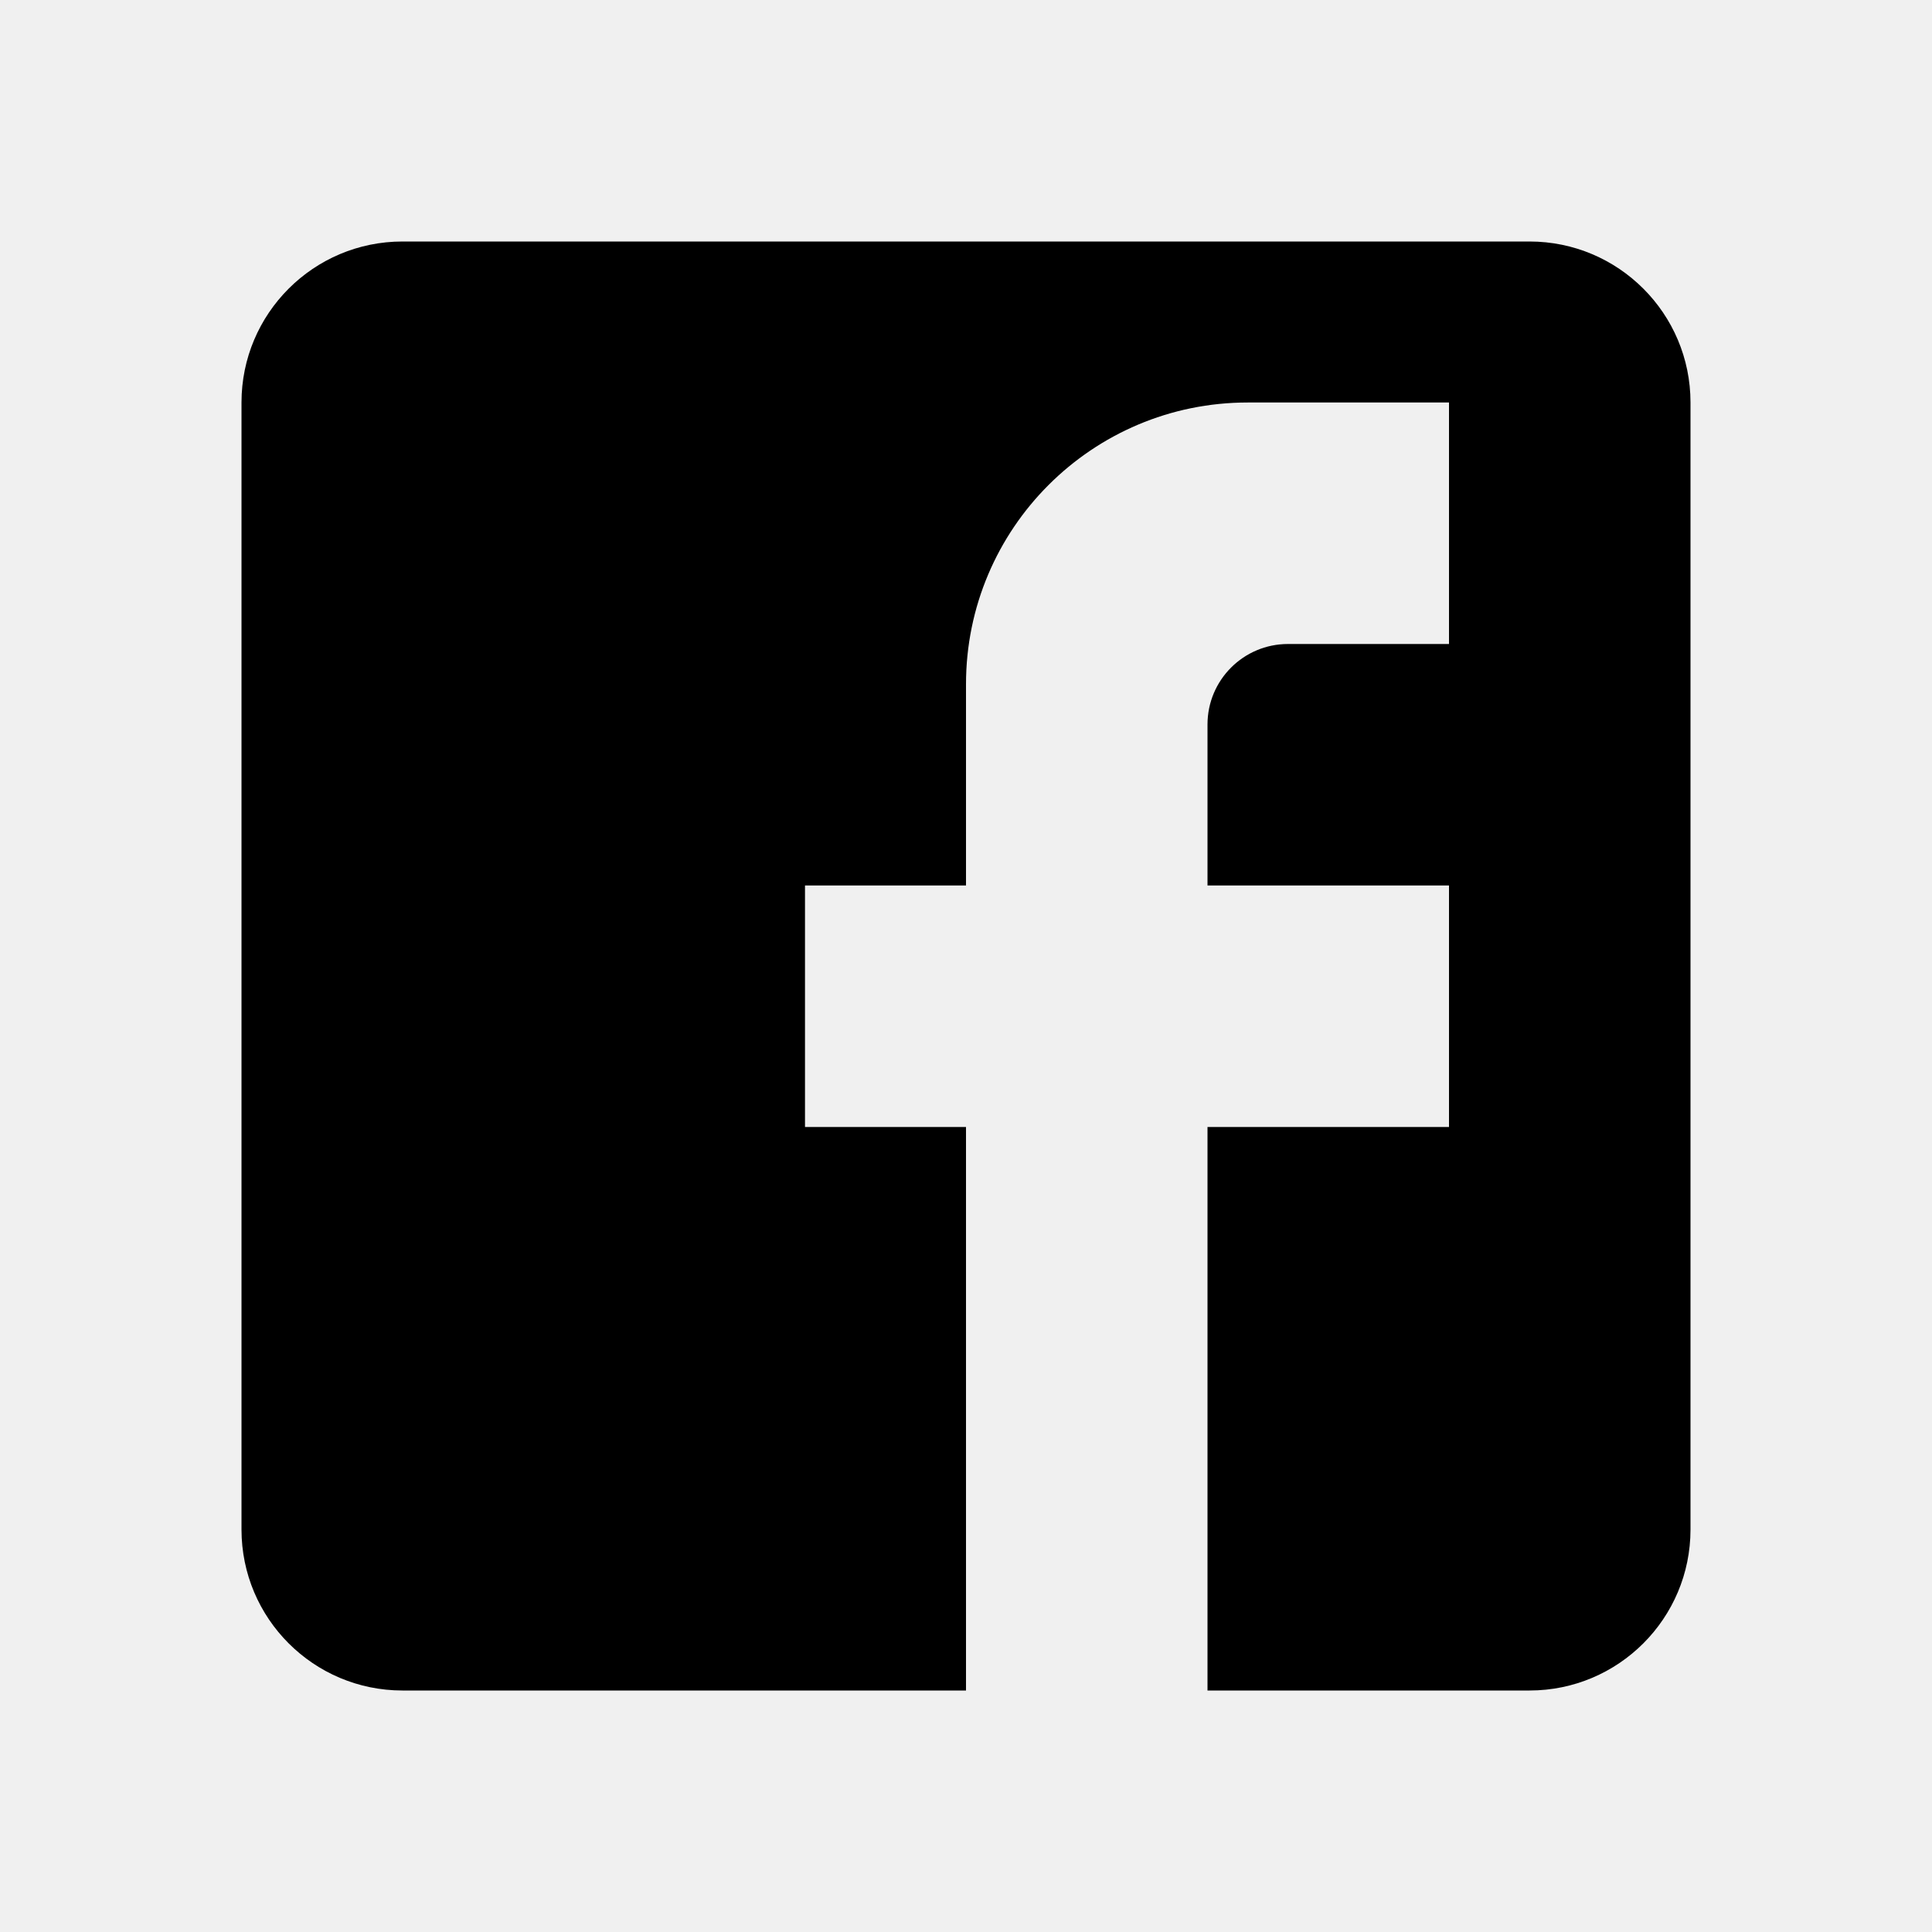
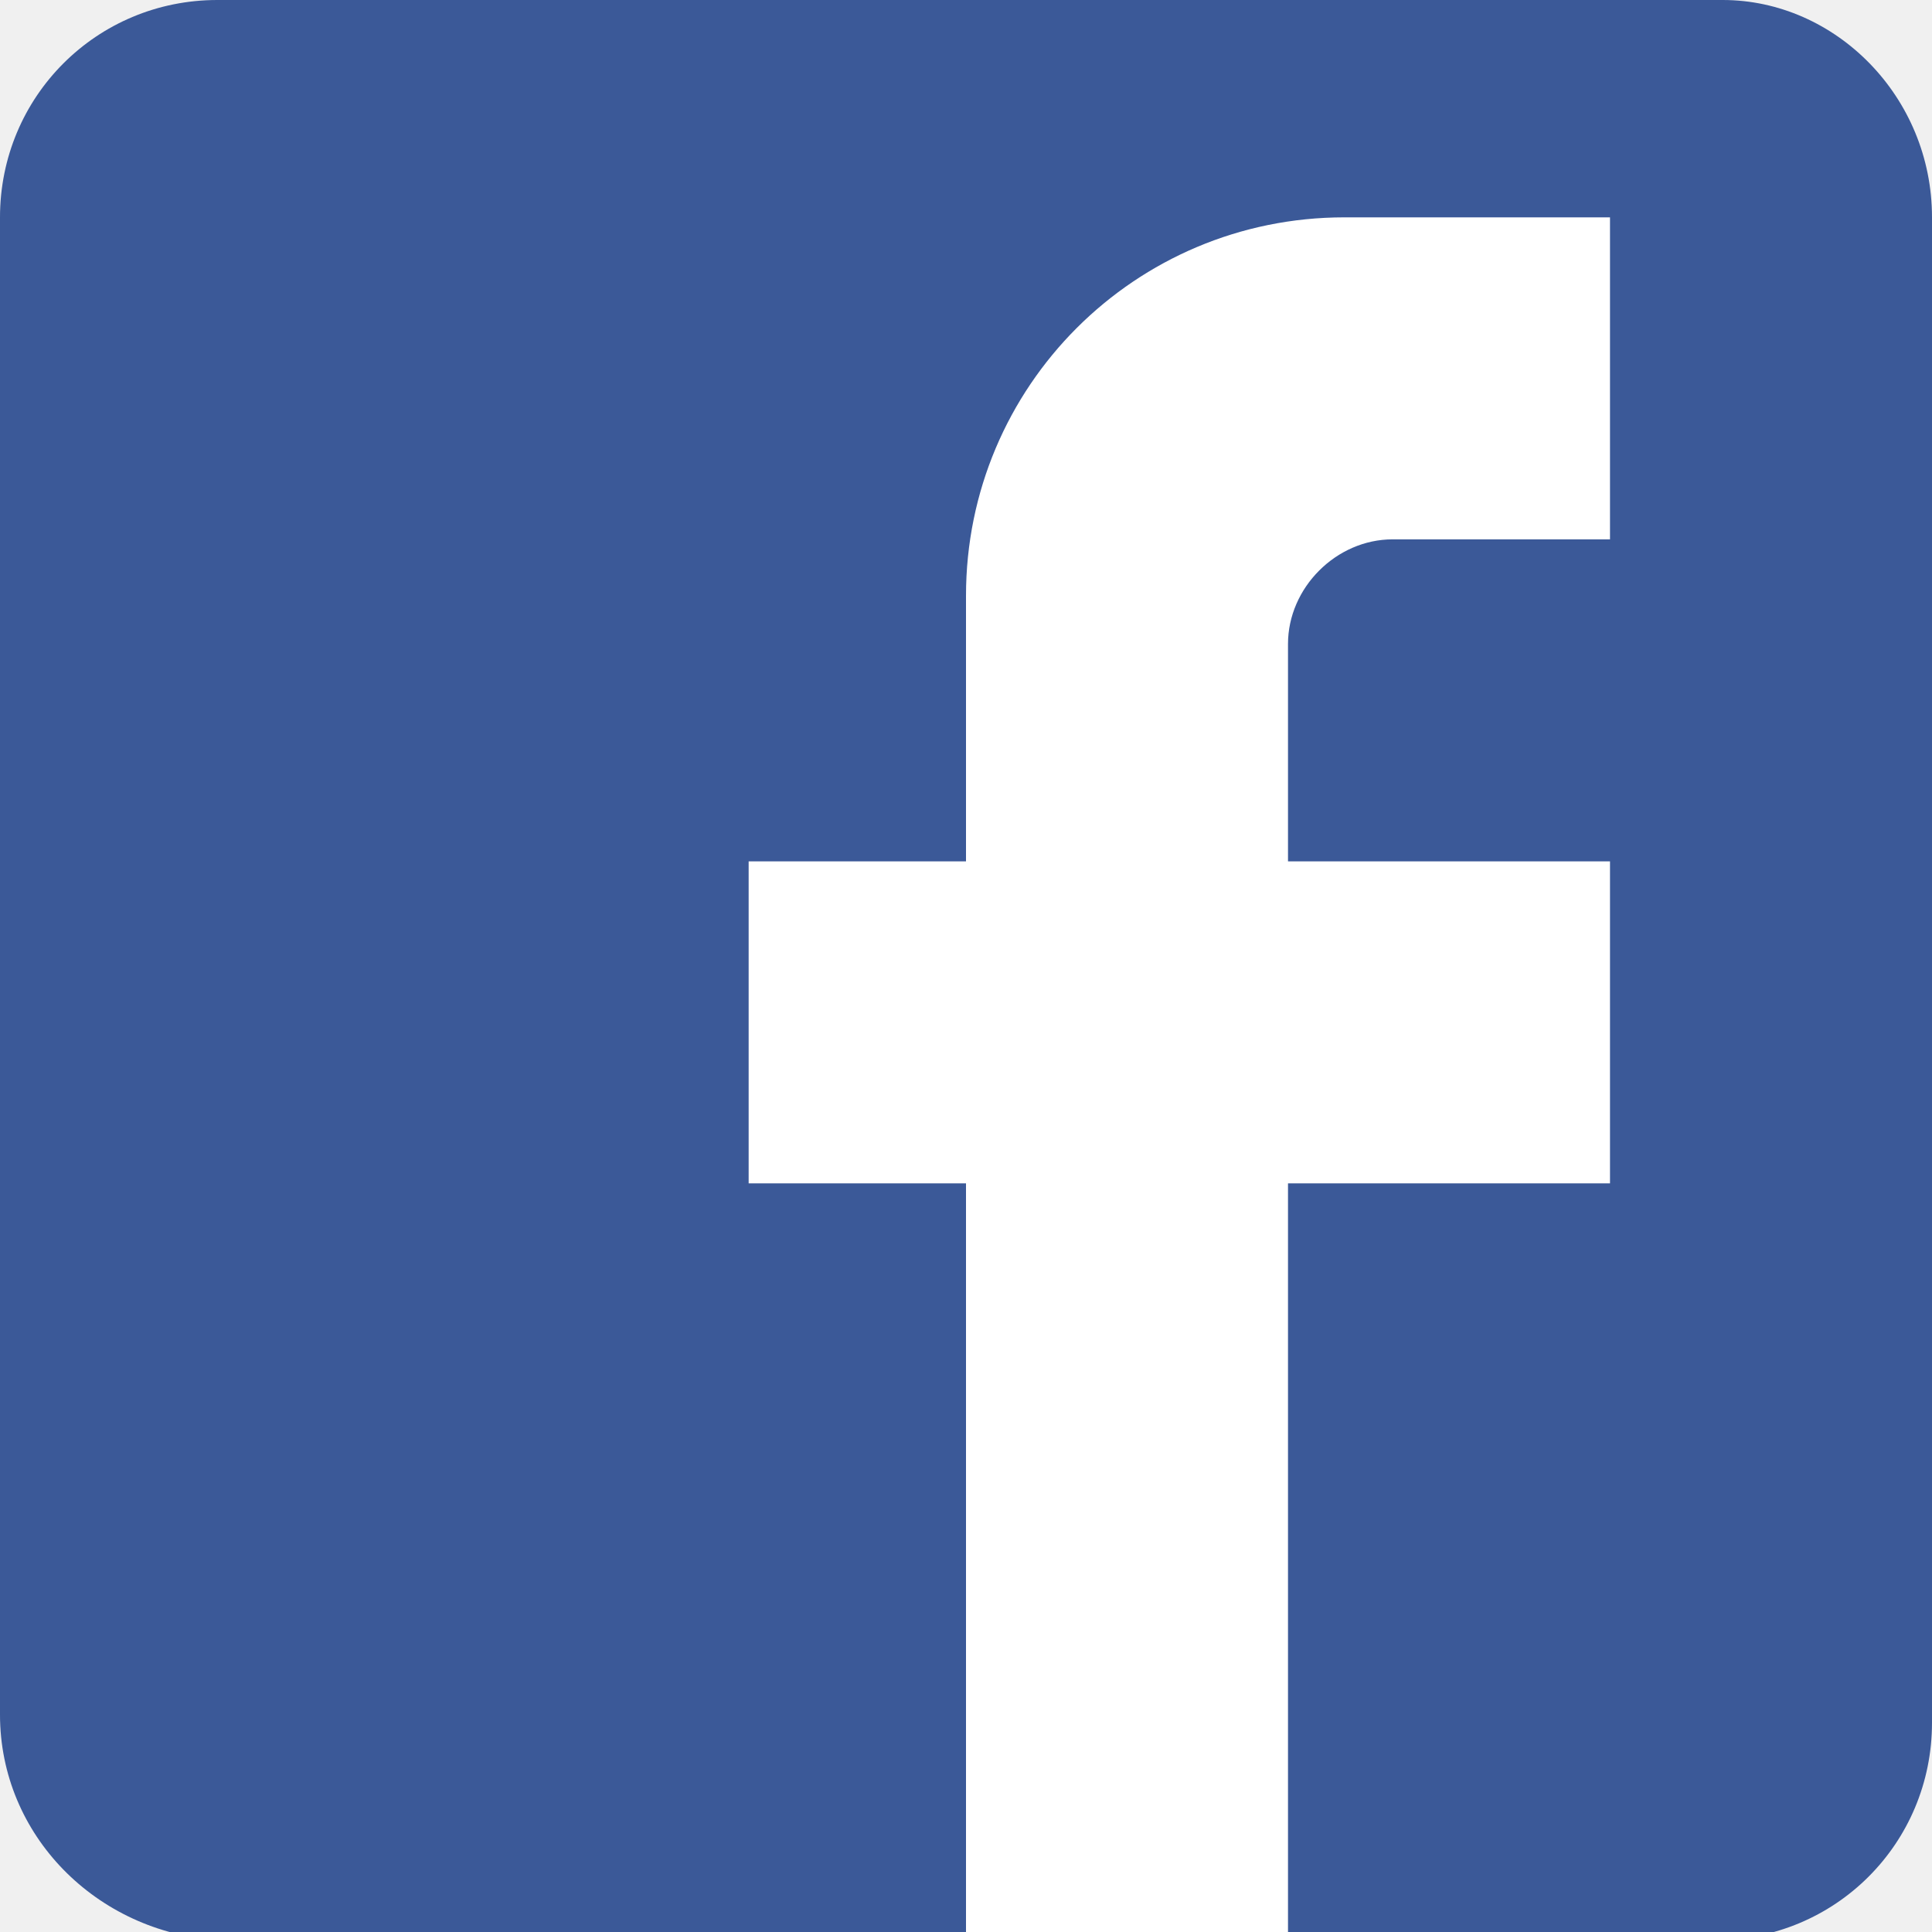
- <svg xmlns="http://www.w3.org/2000/svg" version="1.1" width="24" height="24" viewBox="0 0 24 24">
-   <path d="M5,3H19A2,2 0 0,1 21,5V19A2,2 0 0,1 19,21H5A2,2 0 0,1 3,19V5A2,2 0 0,1 5,3M18,5H15.5A3.5,3.5 0 0,0 12,8.5V11H10V14H12V21H15V14H18V11H15V9A1,1 0 0,1 16,8H18V5Z" />
+ <svg xmlns="http://www.w3.org/2000/svg" version="1.1" id="Layer_1" x="0px" y="0px" viewBox="0 0 24 24" style="enable-background:new 0 0 24 24;" xml:space="preserve">
+   <style type="text/css">
+ 	.st0{fill:#FFFFFF;}
+ 	.st1{fill:#3B5998;}
+ </style>
+   <path class="st0" d="M5.1,0.7h14.1c1.1,0,2,1.2,2,2.6v18.1c0,1.4-0.9,2.6-2,2.6H5.1c-1.1,0-2-1.2-2-2.6V3.3C3.1,1.9,4,0.7,5.1,0.7" />
+   <path class="st1" d="M2.7,0h18.7C22.8,0,24,1.2,24,2.7v18.7c0,1.5-1.2,2.7-2.7,2.7H2.7C1.2,24,0,22.8,0,21.3V2.7C0,1.2,1.2,0,2.7,0   M20,2.7h-3.3c-2.6,0-4.7,2.1-4.7,4.7v3.3H9.3v4H12V24h4v-9.3h4v-4h-4V8c0-0.7,0.6-1.3,1.3-1.3H20V2.7z" />
</svg>
